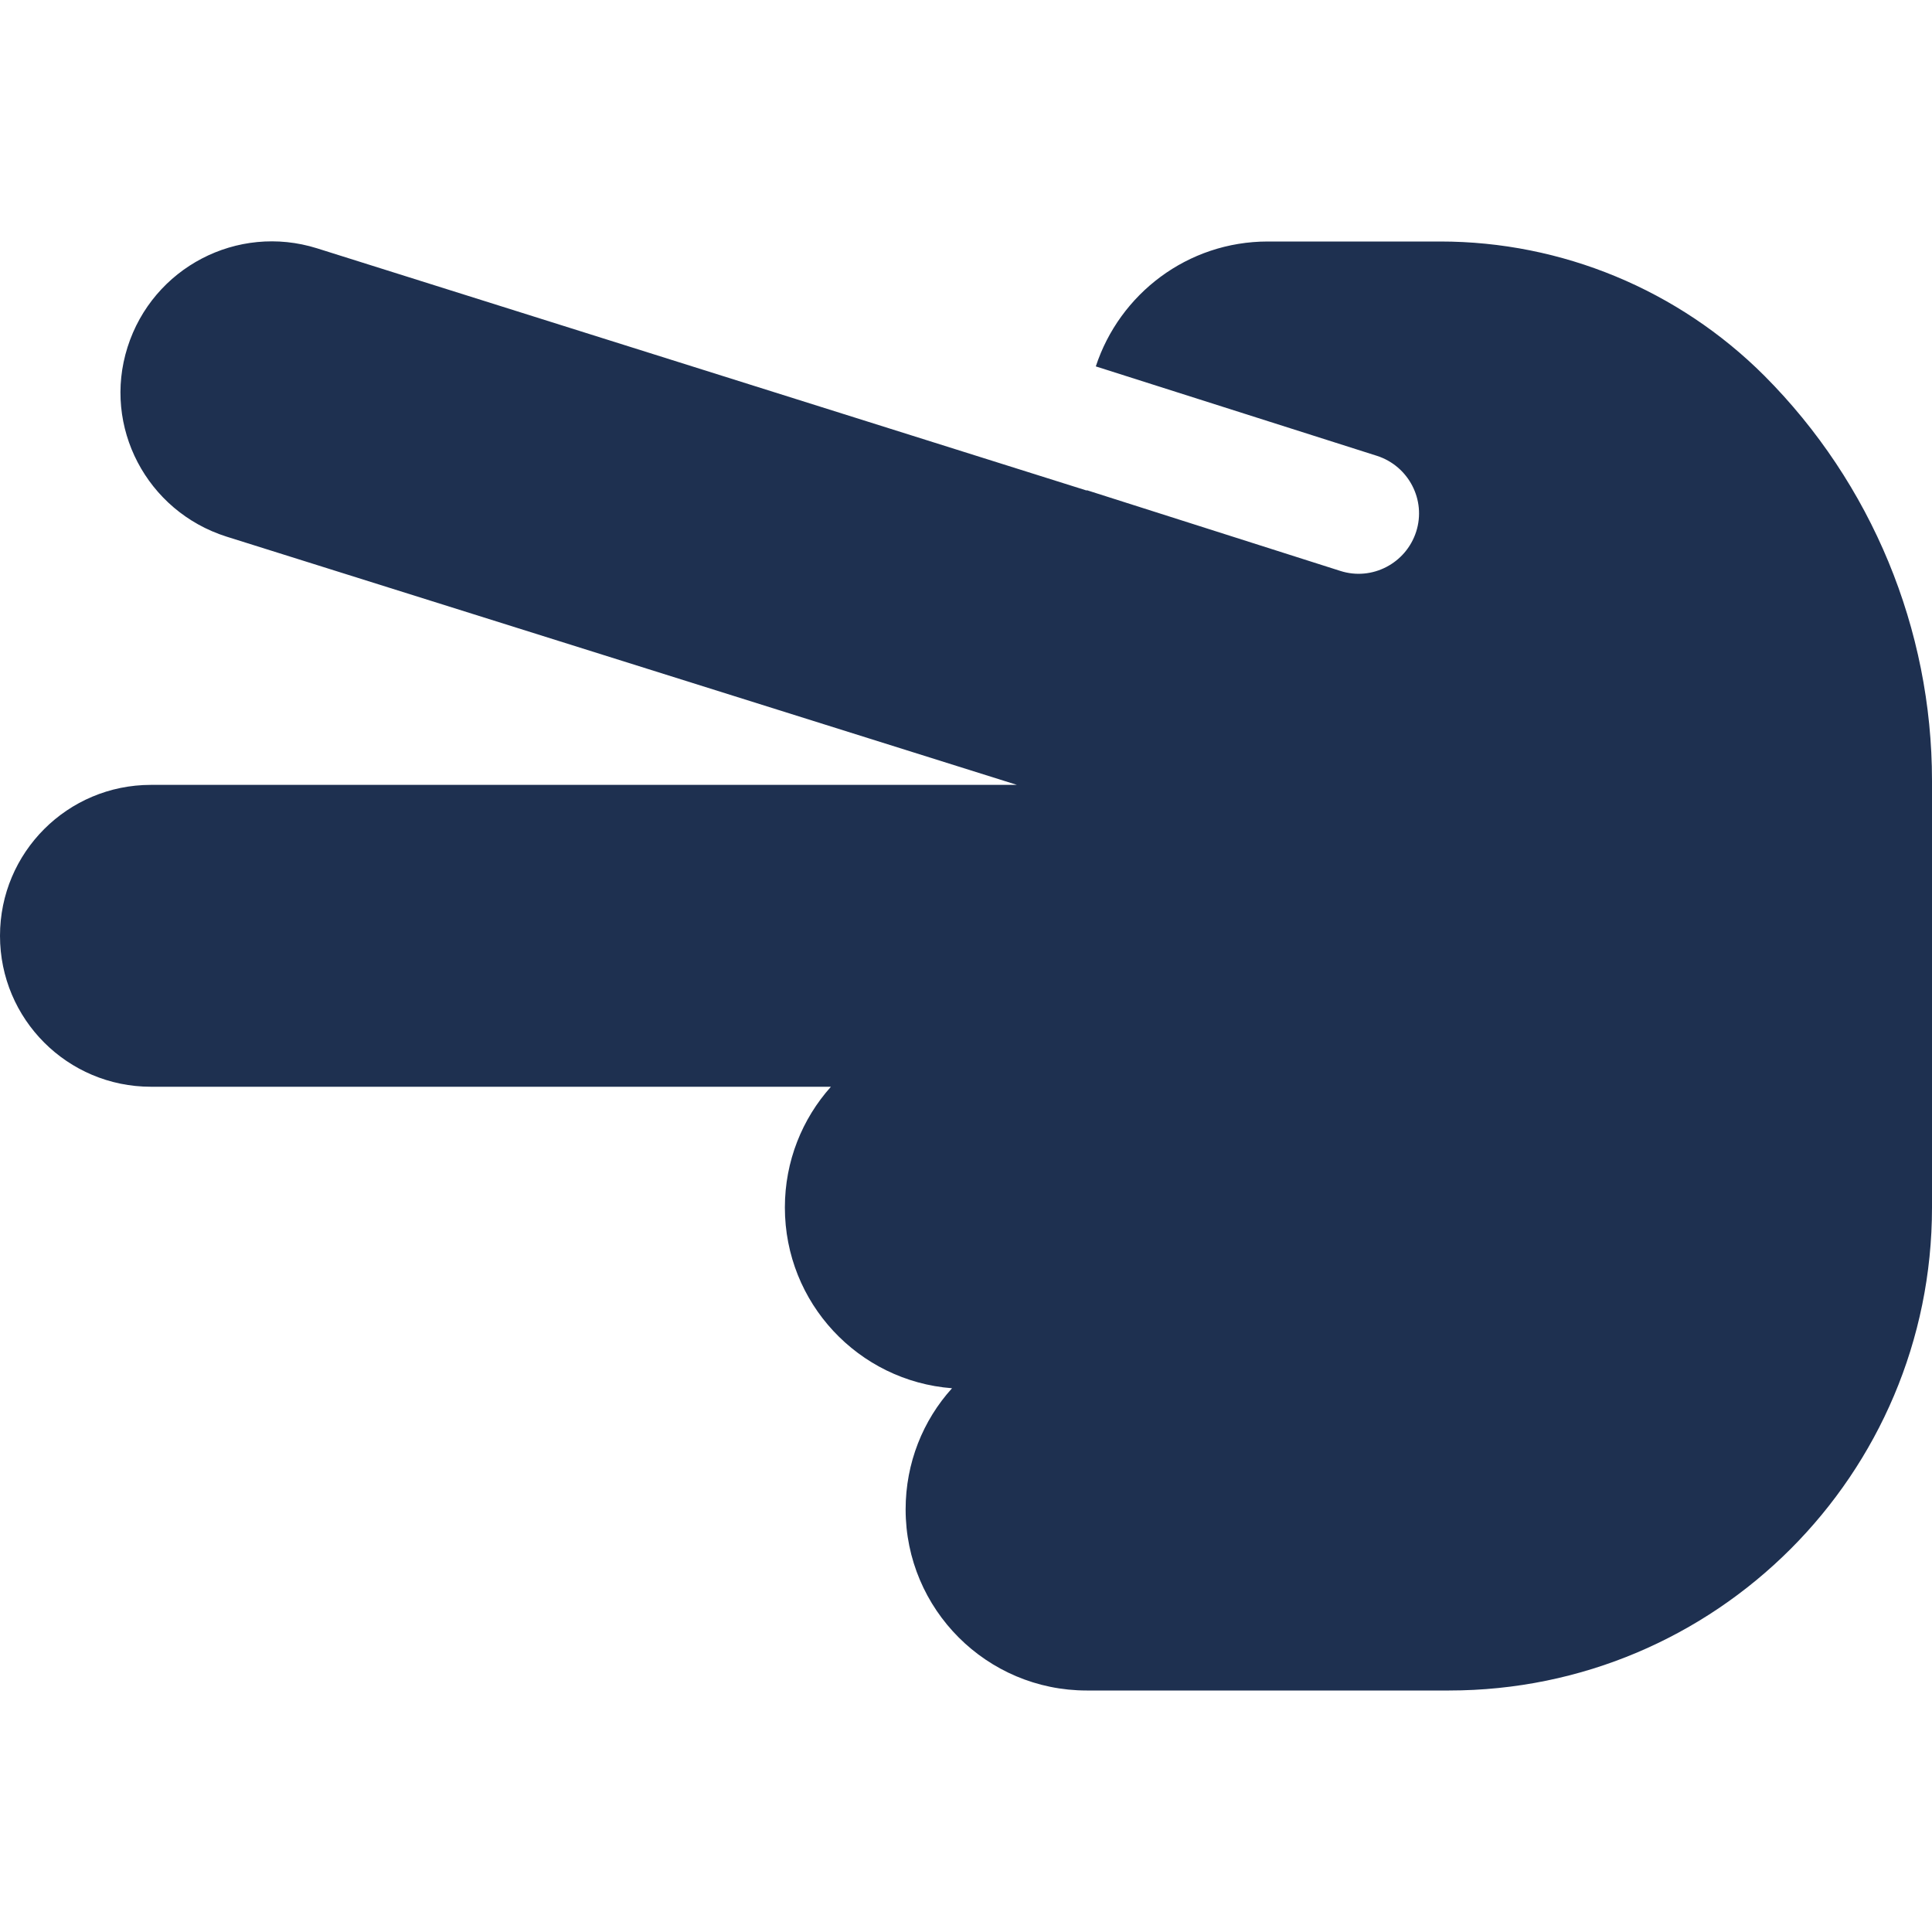
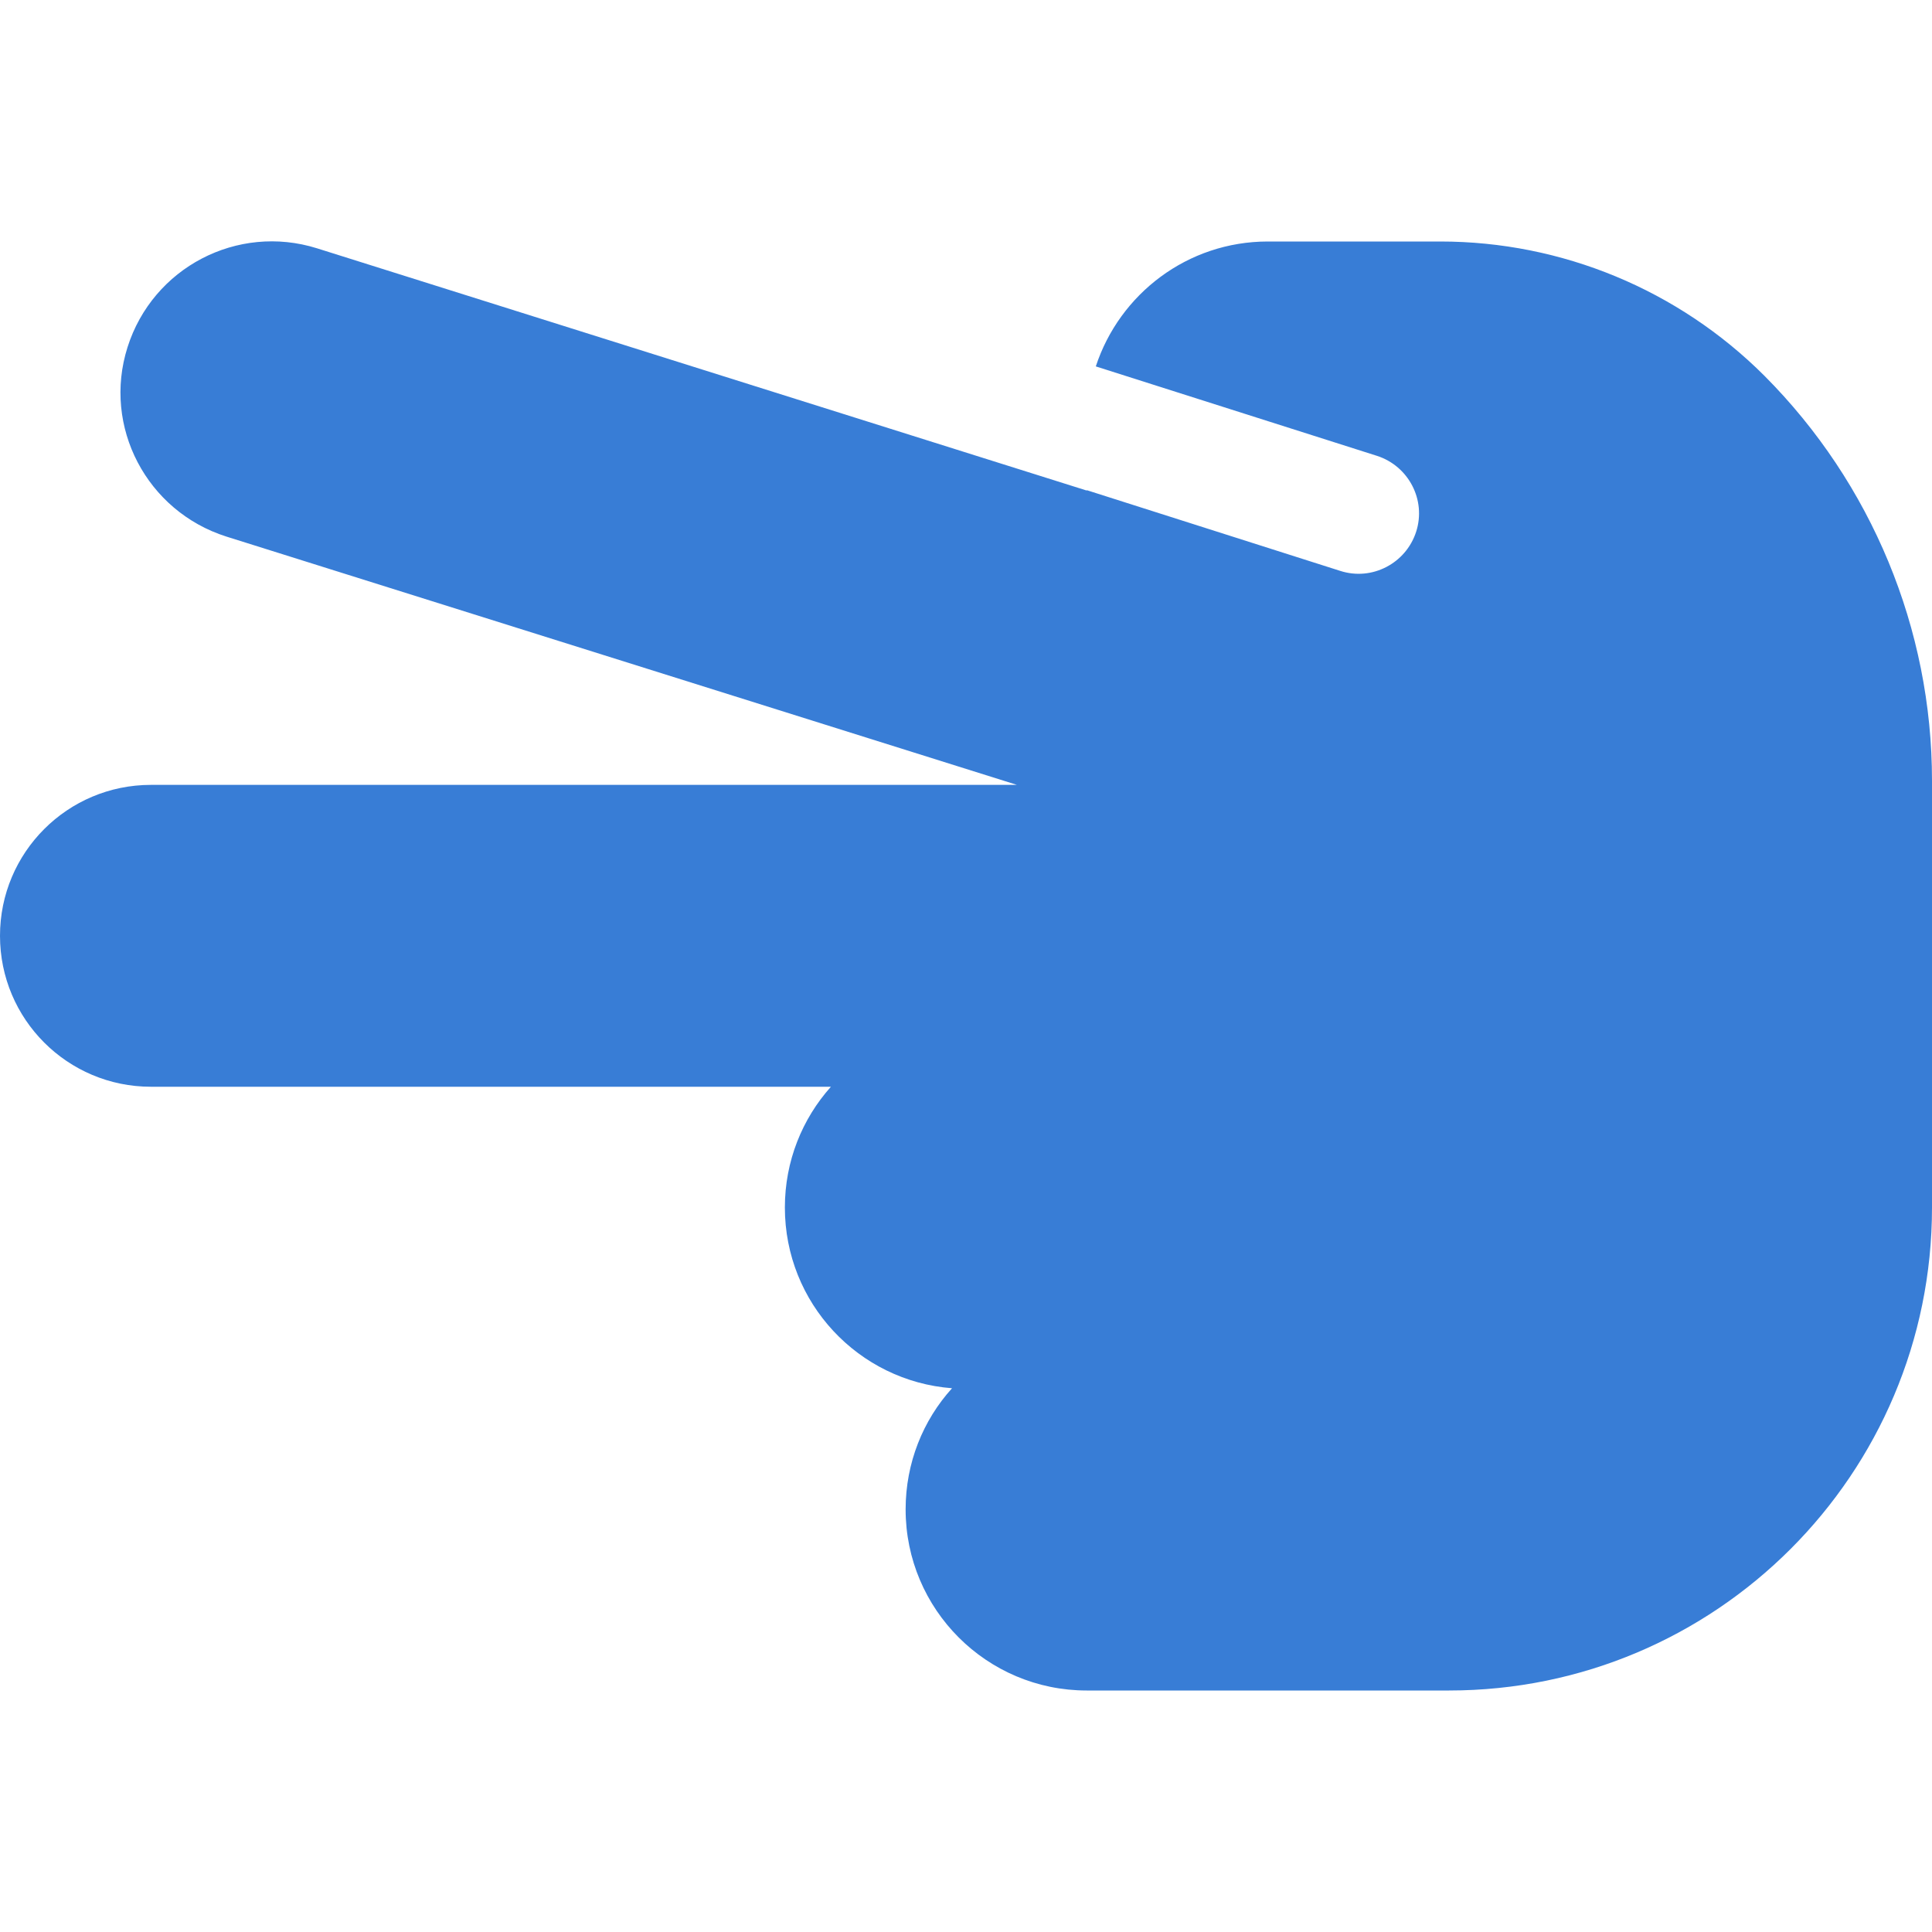
<svg xmlns="http://www.w3.org/2000/svg" height="16" width="16" viewBox="0 0 512 512">
-   <path opacity="1" fill="#1E3050" d="M40 208c-22.1 0-40 17.9-40 40s17.9 40 40 40l180.2 0c-7.6 8.5-12.2 19.7-12.2 32c0 25.3 19.5 46 44.3 47.9c-7.7 8.5-12.3 19.8-12.3 32.1c0 26.5 21.5 48 48 48l32 0 64 0c70.7 0 128-57.3 128-128l0-113.1c0-40.2-16-78.8-44.4-107.3C444.8 76.8 413.9 64 381.7 64L336 64c-21.3 0-39.3 13.9-45.6 33.1l74.5 23.7c8.4 2.7 13.1 11.7 10.4 20.1s-11.7 13.1-20.1 10.4L288 129.9l0 .1L84 65.8C62.9 59.2 40.5 70.9 33.8 92s5.1 43.5 26.2 50.2L269.5 208 40 208z" />
+   <path opacity="1" fill="hsl(214, 66%, 53%)" d="M40 208c-22.1 0-40 17.9-40 40s17.9 40 40 40l180.2 0c-7.6 8.5-12.2 19.7-12.2 32c0 25.3 19.5 46 44.3 47.9c-7.7 8.5-12.3 19.8-12.3 32.1c0 26.5 21.5 48 48 48l32 0 64 0c70.7 0 128-57.3 128-128l0-113.1c0-40.2-16-78.8-44.4-107.3C444.8 76.8 413.9 64 381.7 64L336 64c-21.3 0-39.3 13.9-45.6 33.1l74.5 23.7c8.4 2.7 13.1 11.7 10.4 20.1s-11.7 13.1-20.1 10.4L288 129.9l0 .1L84 65.8C62.9 59.2 40.5 70.9 33.8 92s5.1 43.5 26.2 50.2L269.5 208 40 208z" />
</svg>
